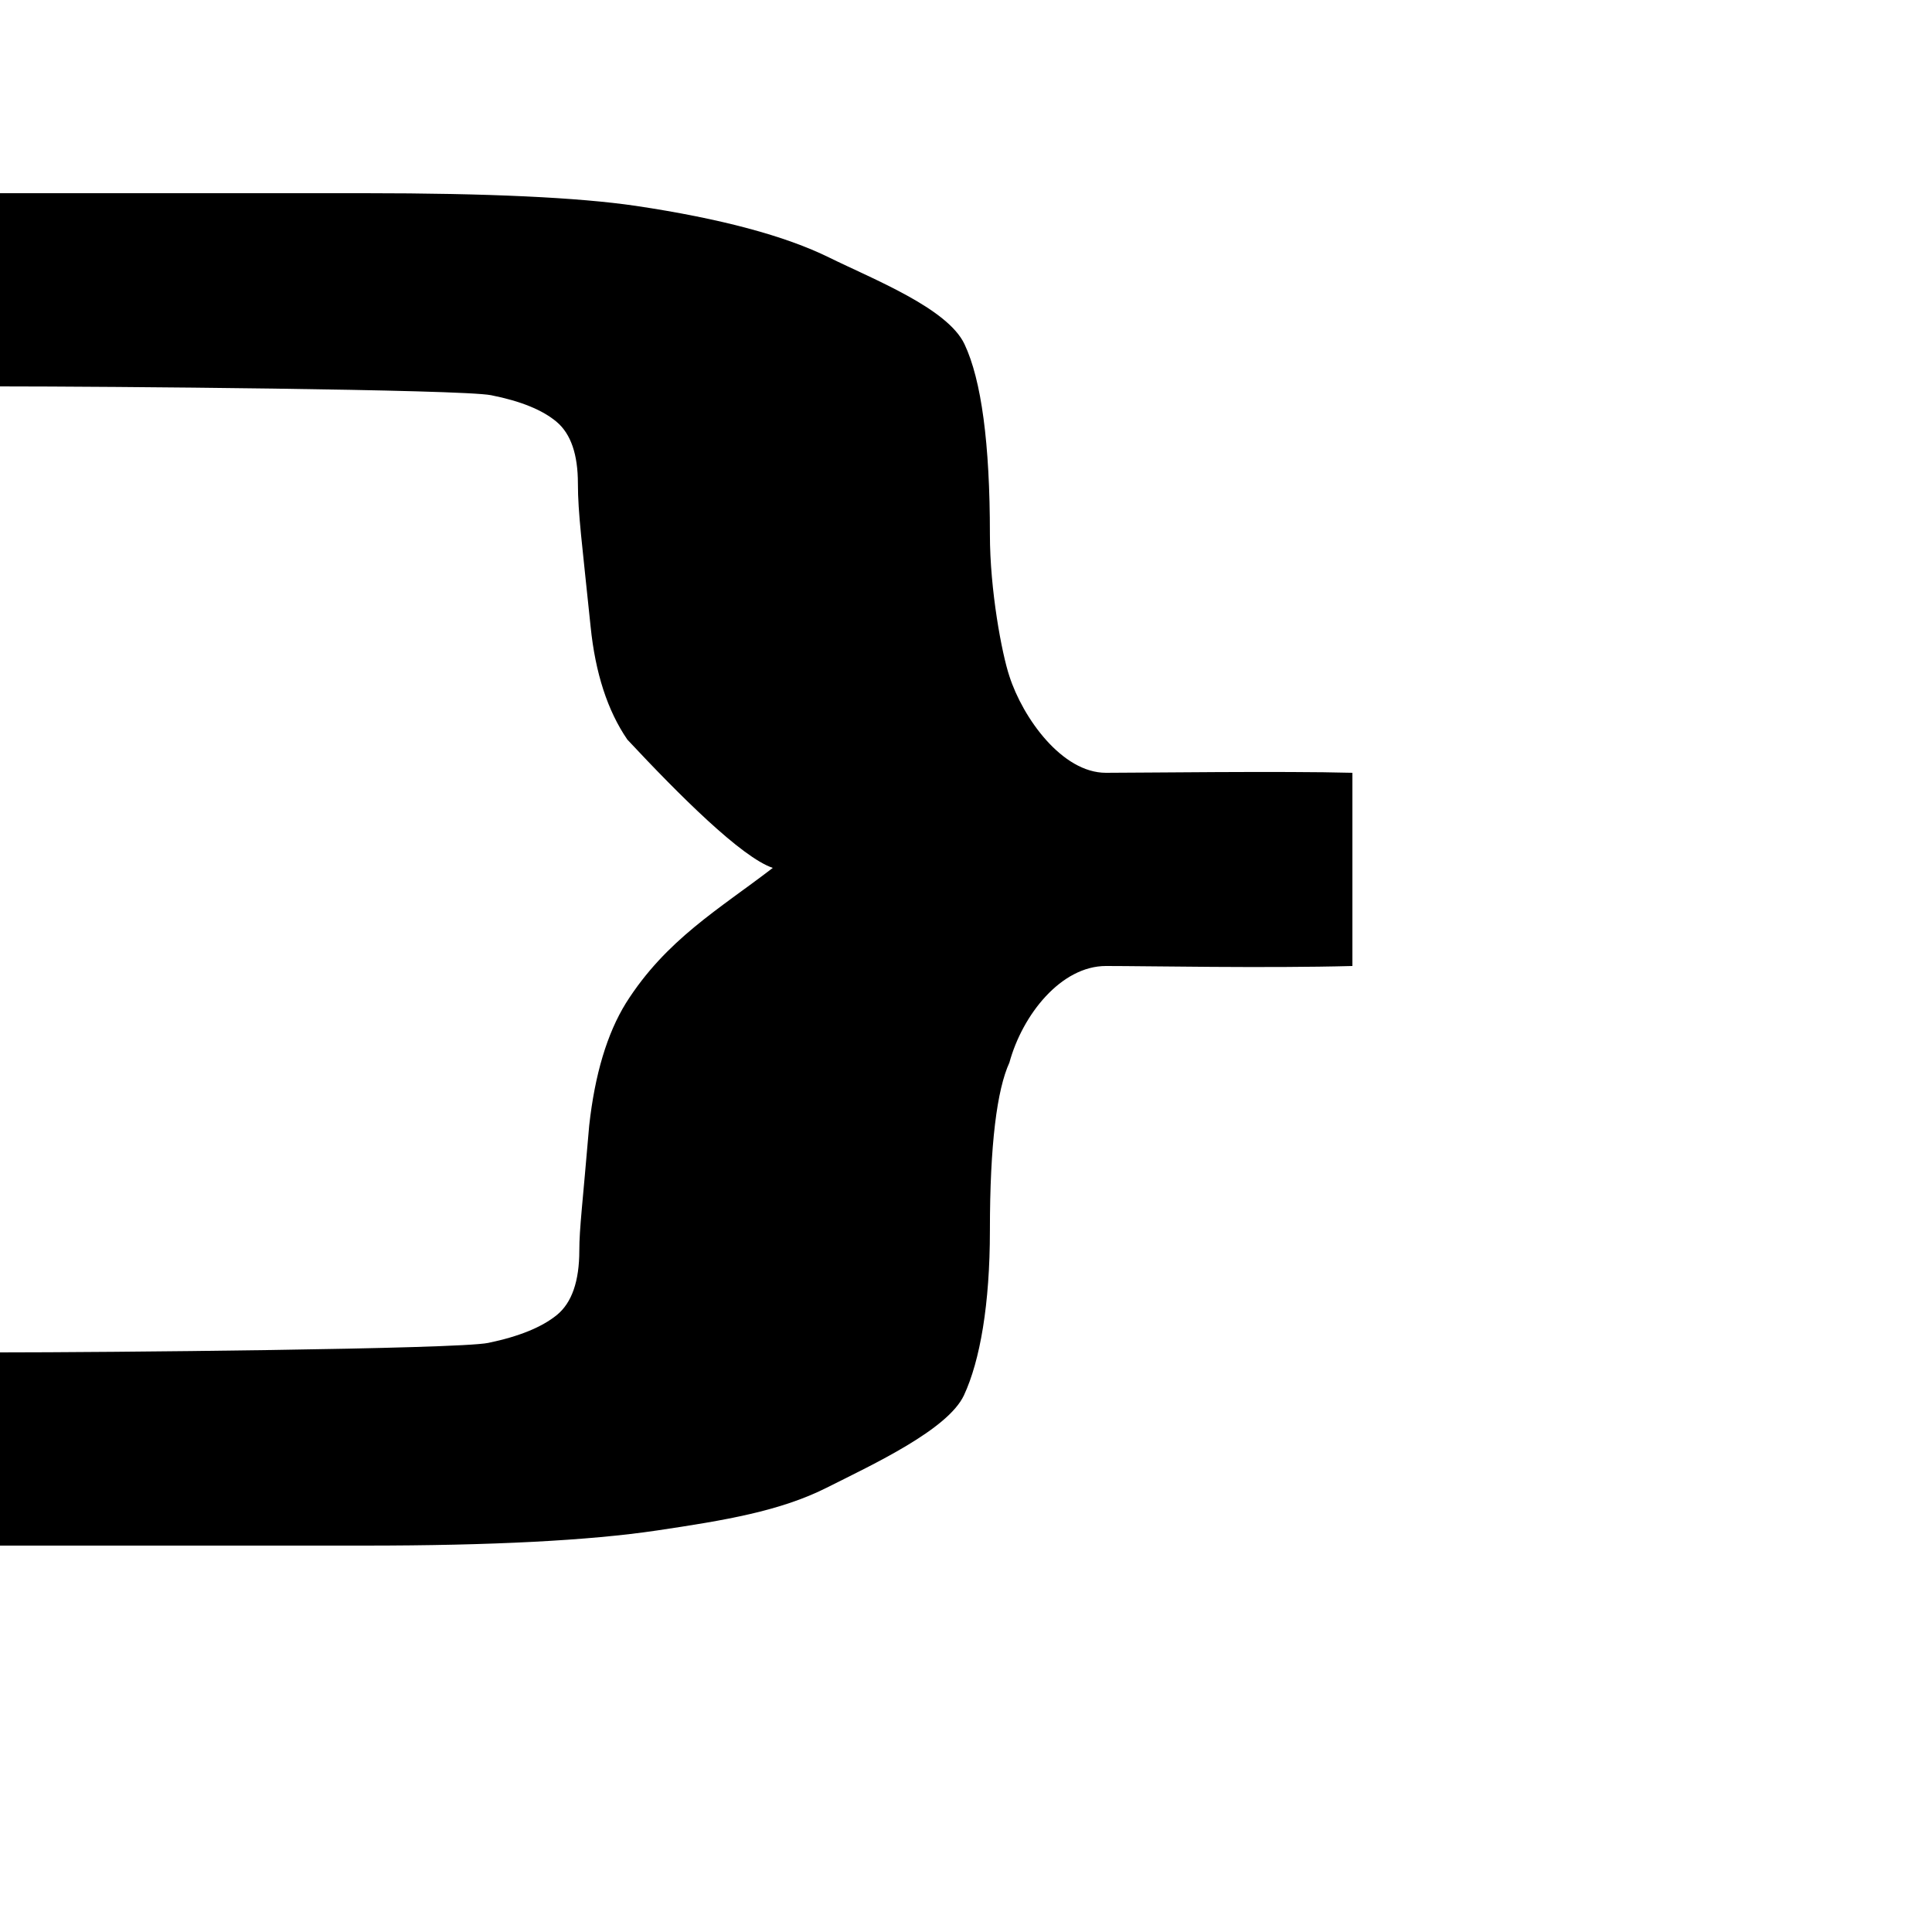
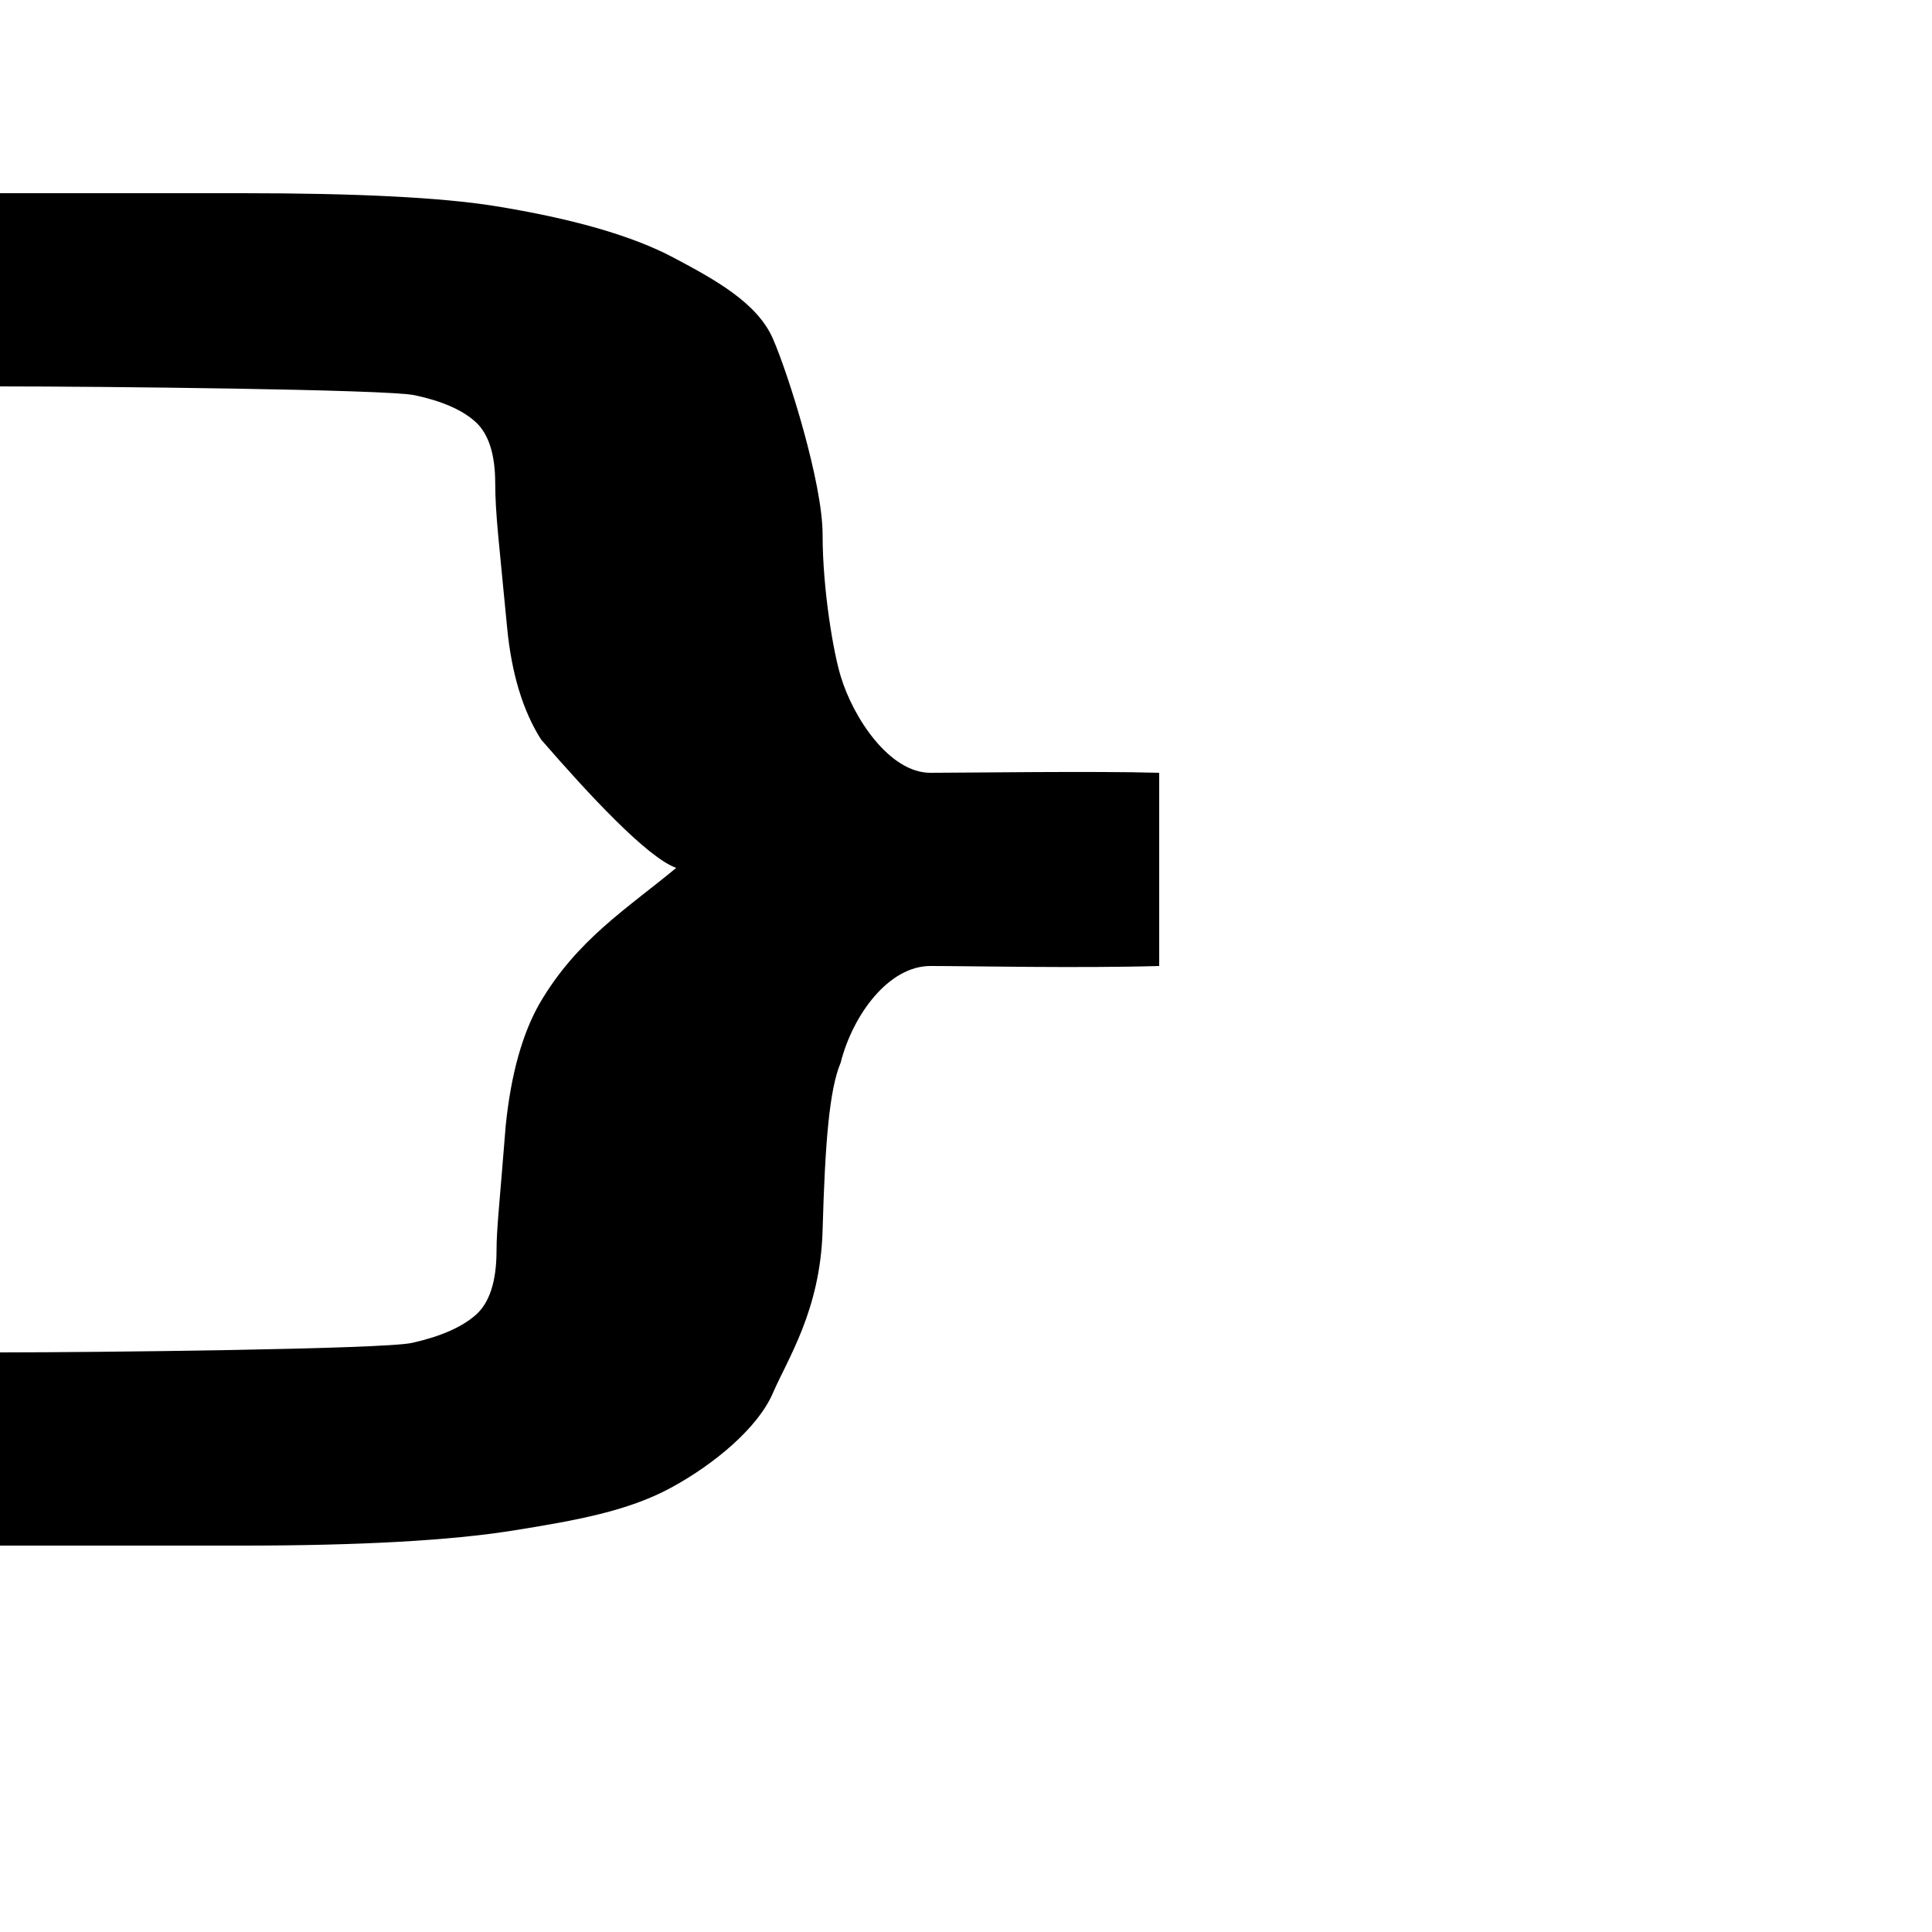
<svg xmlns="http://www.w3.org/2000/svg" height="1024" width="1024" version="1.1" id="svg4375" viewBox="0 0 1024 1024" xml:space="preserve">
  <defs id="defs4">
    <linearGradient id="linearGradient8000">
      <stop style="stop-color:#000000;stop-opacity:1;" offset="0" id="stop7998" />
    </linearGradient>
    <clipPath clipPathUnits="userSpaceOnUse" id="clipPath6029">
      <g id="use6031" />
    </clipPath>
  </defs>
  <g id="layer1" style="display:inline">
-     <path fill="currentColor" d="M 716.8,512 V 409.6 c -36.429,-0.995 -112.136,0 -130.6,0 -23.288,0.039 -44.07,-29.088 -51.2,-51.2 -3.992,-11.934 -10.33,-45.535 -10.33,-75.122 0,-48.234 -4.491,-81.861 -13.474,-100.882 -8.982,-19.02 -48.201,-34.311 -71.655,-45.872 C 416.087,124.963 381.904,115.826 336.992,109.113 306.551,104.638 258.645,102.4 193.273,102.4 H 0 v 102.4 c 55.392,0 244.547,1.554 260.267,4.662 15.719,3.108 27.322,7.832 34.807,14.172 7.485,6.34 11.228,17.218 11.228,32.633 0,15.664 2.246,32.109 6.737,75.868 2.495,24.614 8.982,44.567 19.462,59.858 27.428,29.348 60.539,62.458 77.099,68.008 -28.254,21.759 -56.531,37.903 -77.848,71.66 -9.98,16.161 -16.468,37.792 -19.462,64.892 -3.493,41.273 -5.24,54.734 -5.24,66.171 0,16.41 -3.992,27.847 -11.977,34.311 -7.984,6.464 -20.086,11.375 -36.304,14.731 C 242.551,715.122 53.895,716.8 0,716.8 v 102.4 h 193.273 c 67.368,0 119.018,-2.673 154.947,-8.018 35.93,-5.346 65.246,-10.234 89.947,-22.666 24.702,-12.431 64.294,-30.784 72.778,-49.059 8.483,-18.274 13.725,-48.053 13.725,-87.337 0,-45.748 3.76,-74.539 10.33,-88.921 6.946,-25.415 27.394,-51.2 51.2,-51.2 22.207,0 84.69,1.243 130.6,0 z" id="path4280" style="display:inline;stroke-width:0.528" />
+     <path fill="currentColor" d="M 614.4,512 V 409.6 c -33.827,-0.995 -104.126,0 -121.271,0 -21.625,0.039 -40.922,-29.088 -47.543,-51.2 -3.707,-11.934 -9.592,-45.535 -9.592,-75.122 C 435.994,256 417.941,198.417 409.6,179.397 401.259,160.376 378.725,148.086 356.946,136.524 335.167,124.963 303.425,115.826 261.721,109.113 233.455,104.638 188.97,102.4 128.267,102.4 H 0 v 102.4 c 51.435,0 205.137,1.554 219.733,4.662 14.596,3.108 25.37,7.832 32.321,14.172 6.951,6.34 10.426,17.218 10.426,32.633 0,15.664 2.085,32.109 6.256,75.868 2.317,24.614 8.341,44.567 18.072,59.858 25.469,29.348 56.215,62.458 71.592,68.008 -26.236,21.759 -52.493,37.903 -72.287,71.66 -9.268,16.161 -15.292,37.792 -18.072,64.892 -3.244,41.273 -4.865,54.734 -4.865,66.171 0,16.41 -3.707,27.847 -11.121,34.311 -7.414,6.464 -18.651,11.375 -33.711,14.731 C 203.283,715.122 50.045,716.8 0,716.8 v 102.4 h 128.267 c 62.556,0 110.516,-2.673 143.88,-8.018 33.363,-5.346 60.585,-10.234 83.523,-22.666 22.937,-12.431 46.053,-31.784 53.93,-50.059 7.877,-18.274 25.2,-44.053 26.394,-86.337 1.291,-45.73 3.491,-74.539 9.592,-88.921 6.449,-25.415 25.438,-51.2 47.543,-51.2 20.62,0 78.64,1.243 121.271,0 z" id="path4280" style="display:inline;stroke-width:0.509" />
  </g>
</svg>
